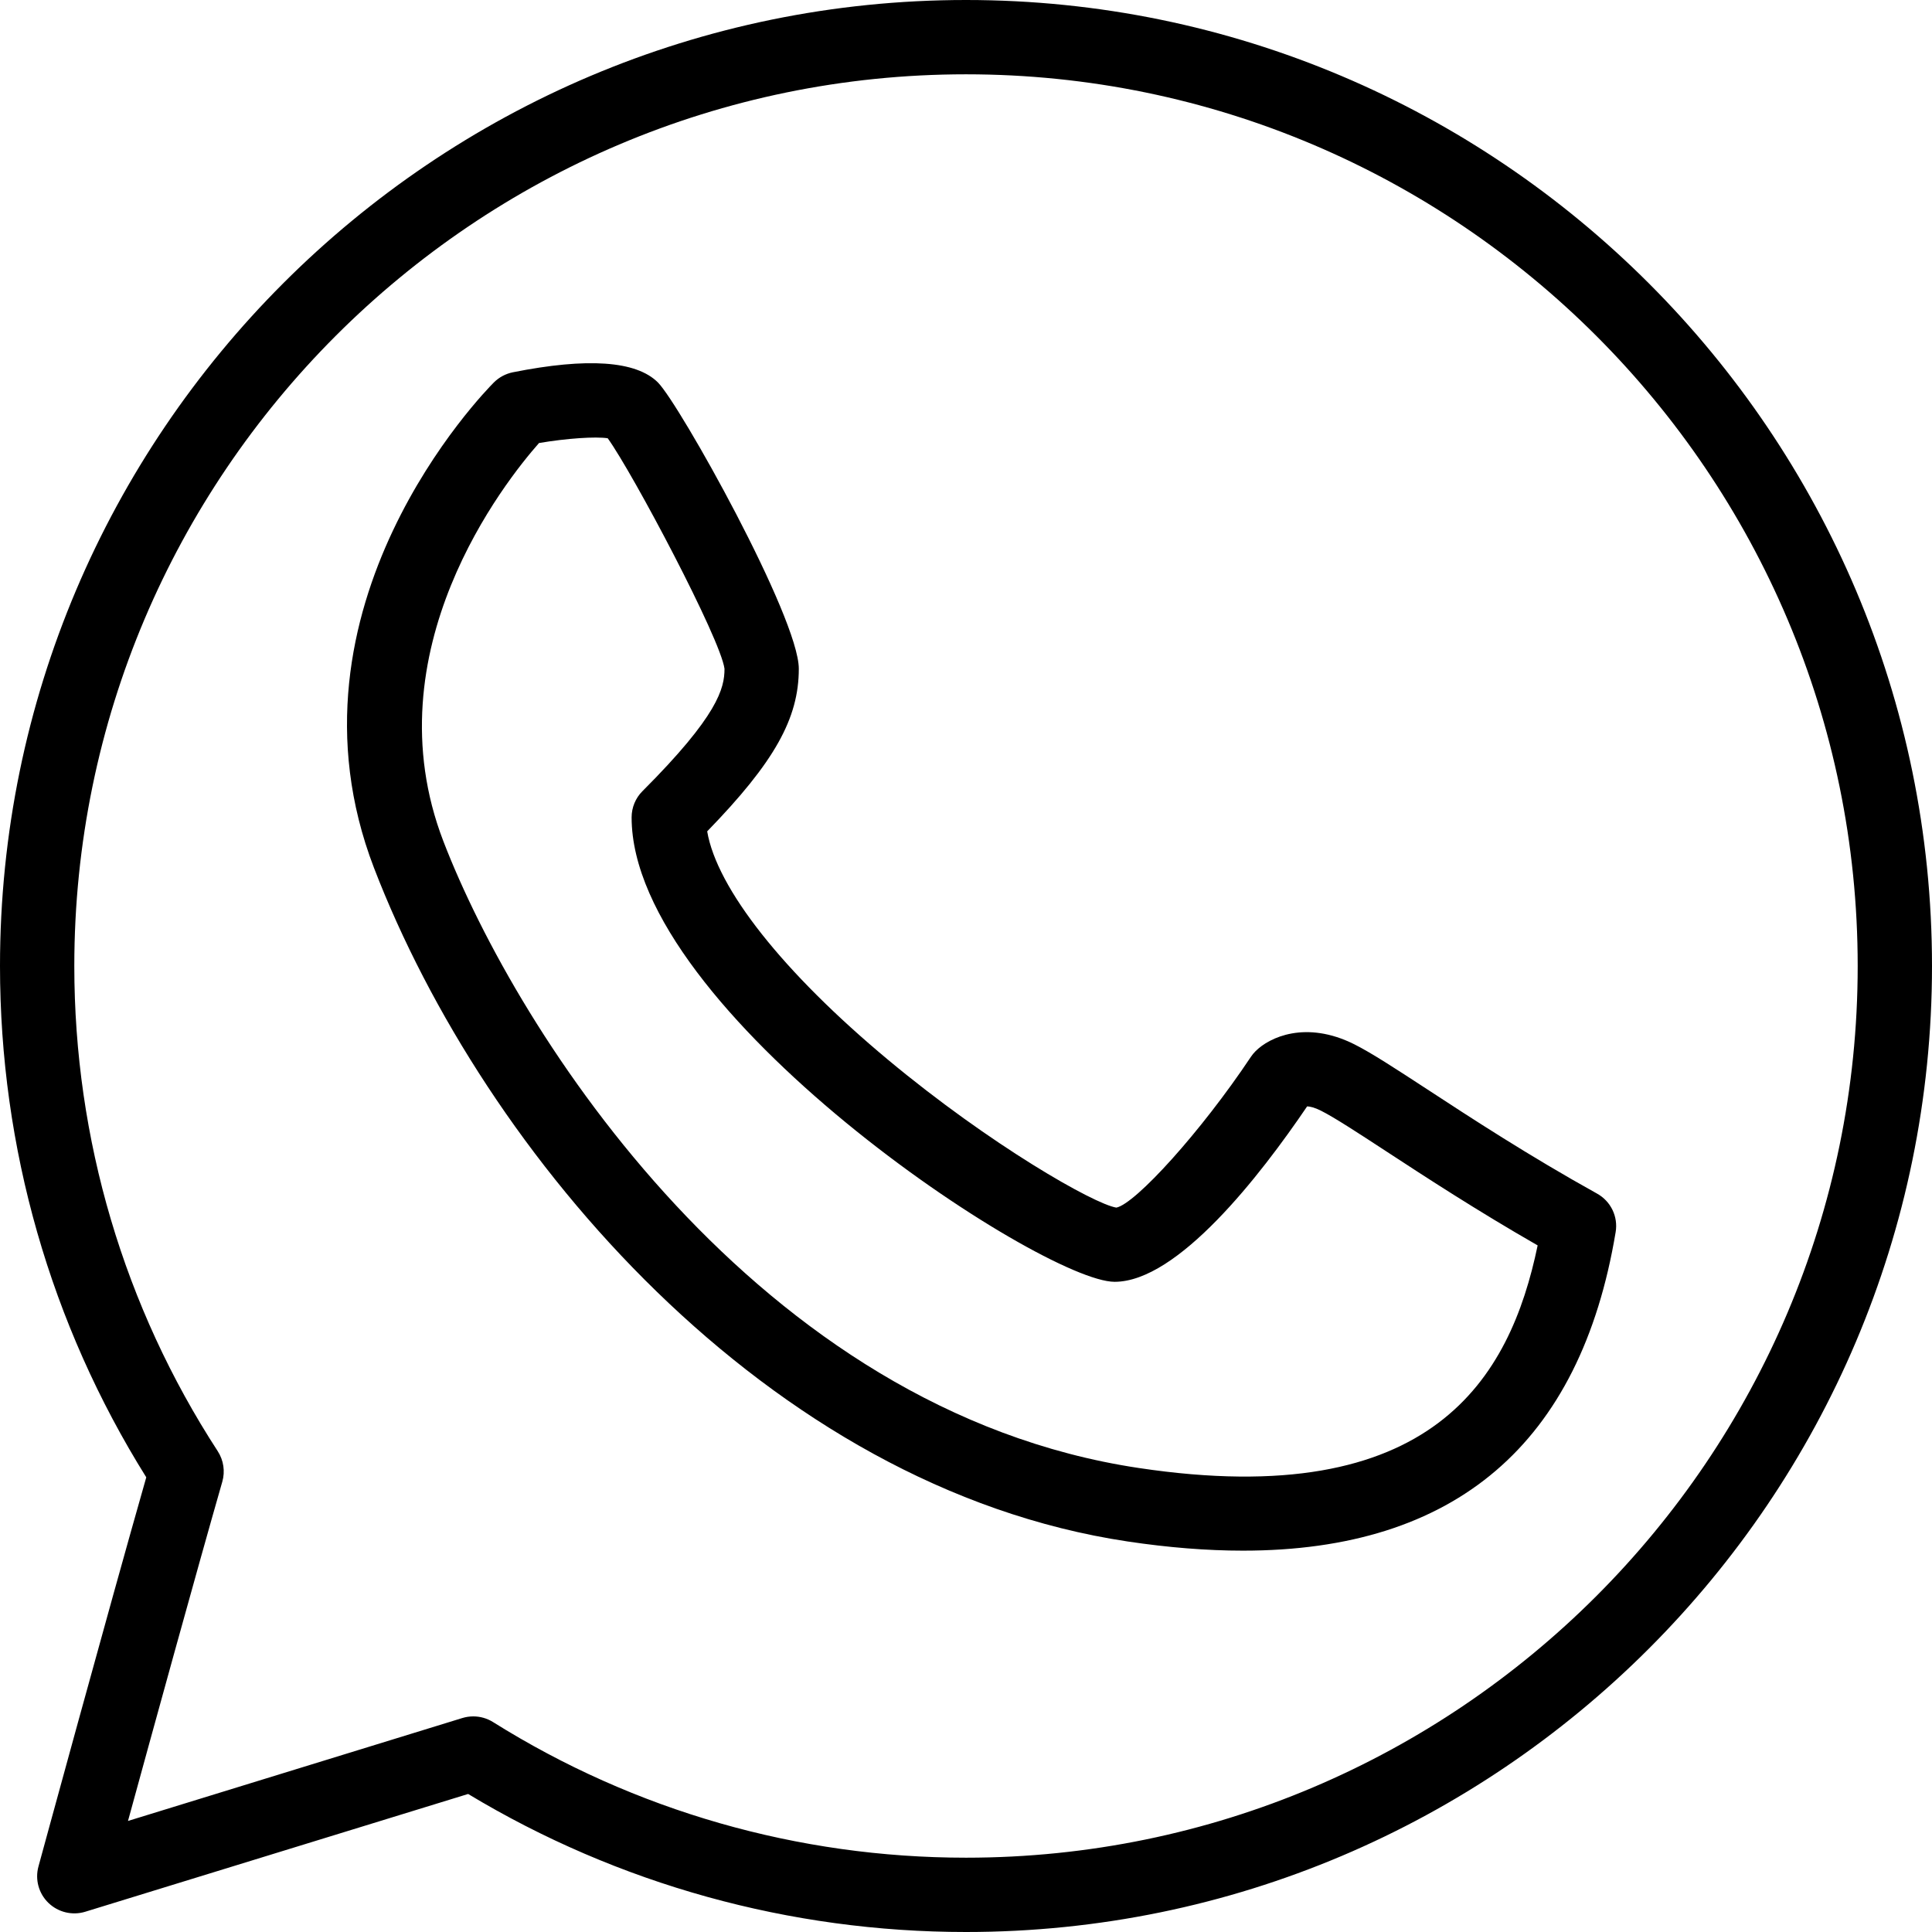
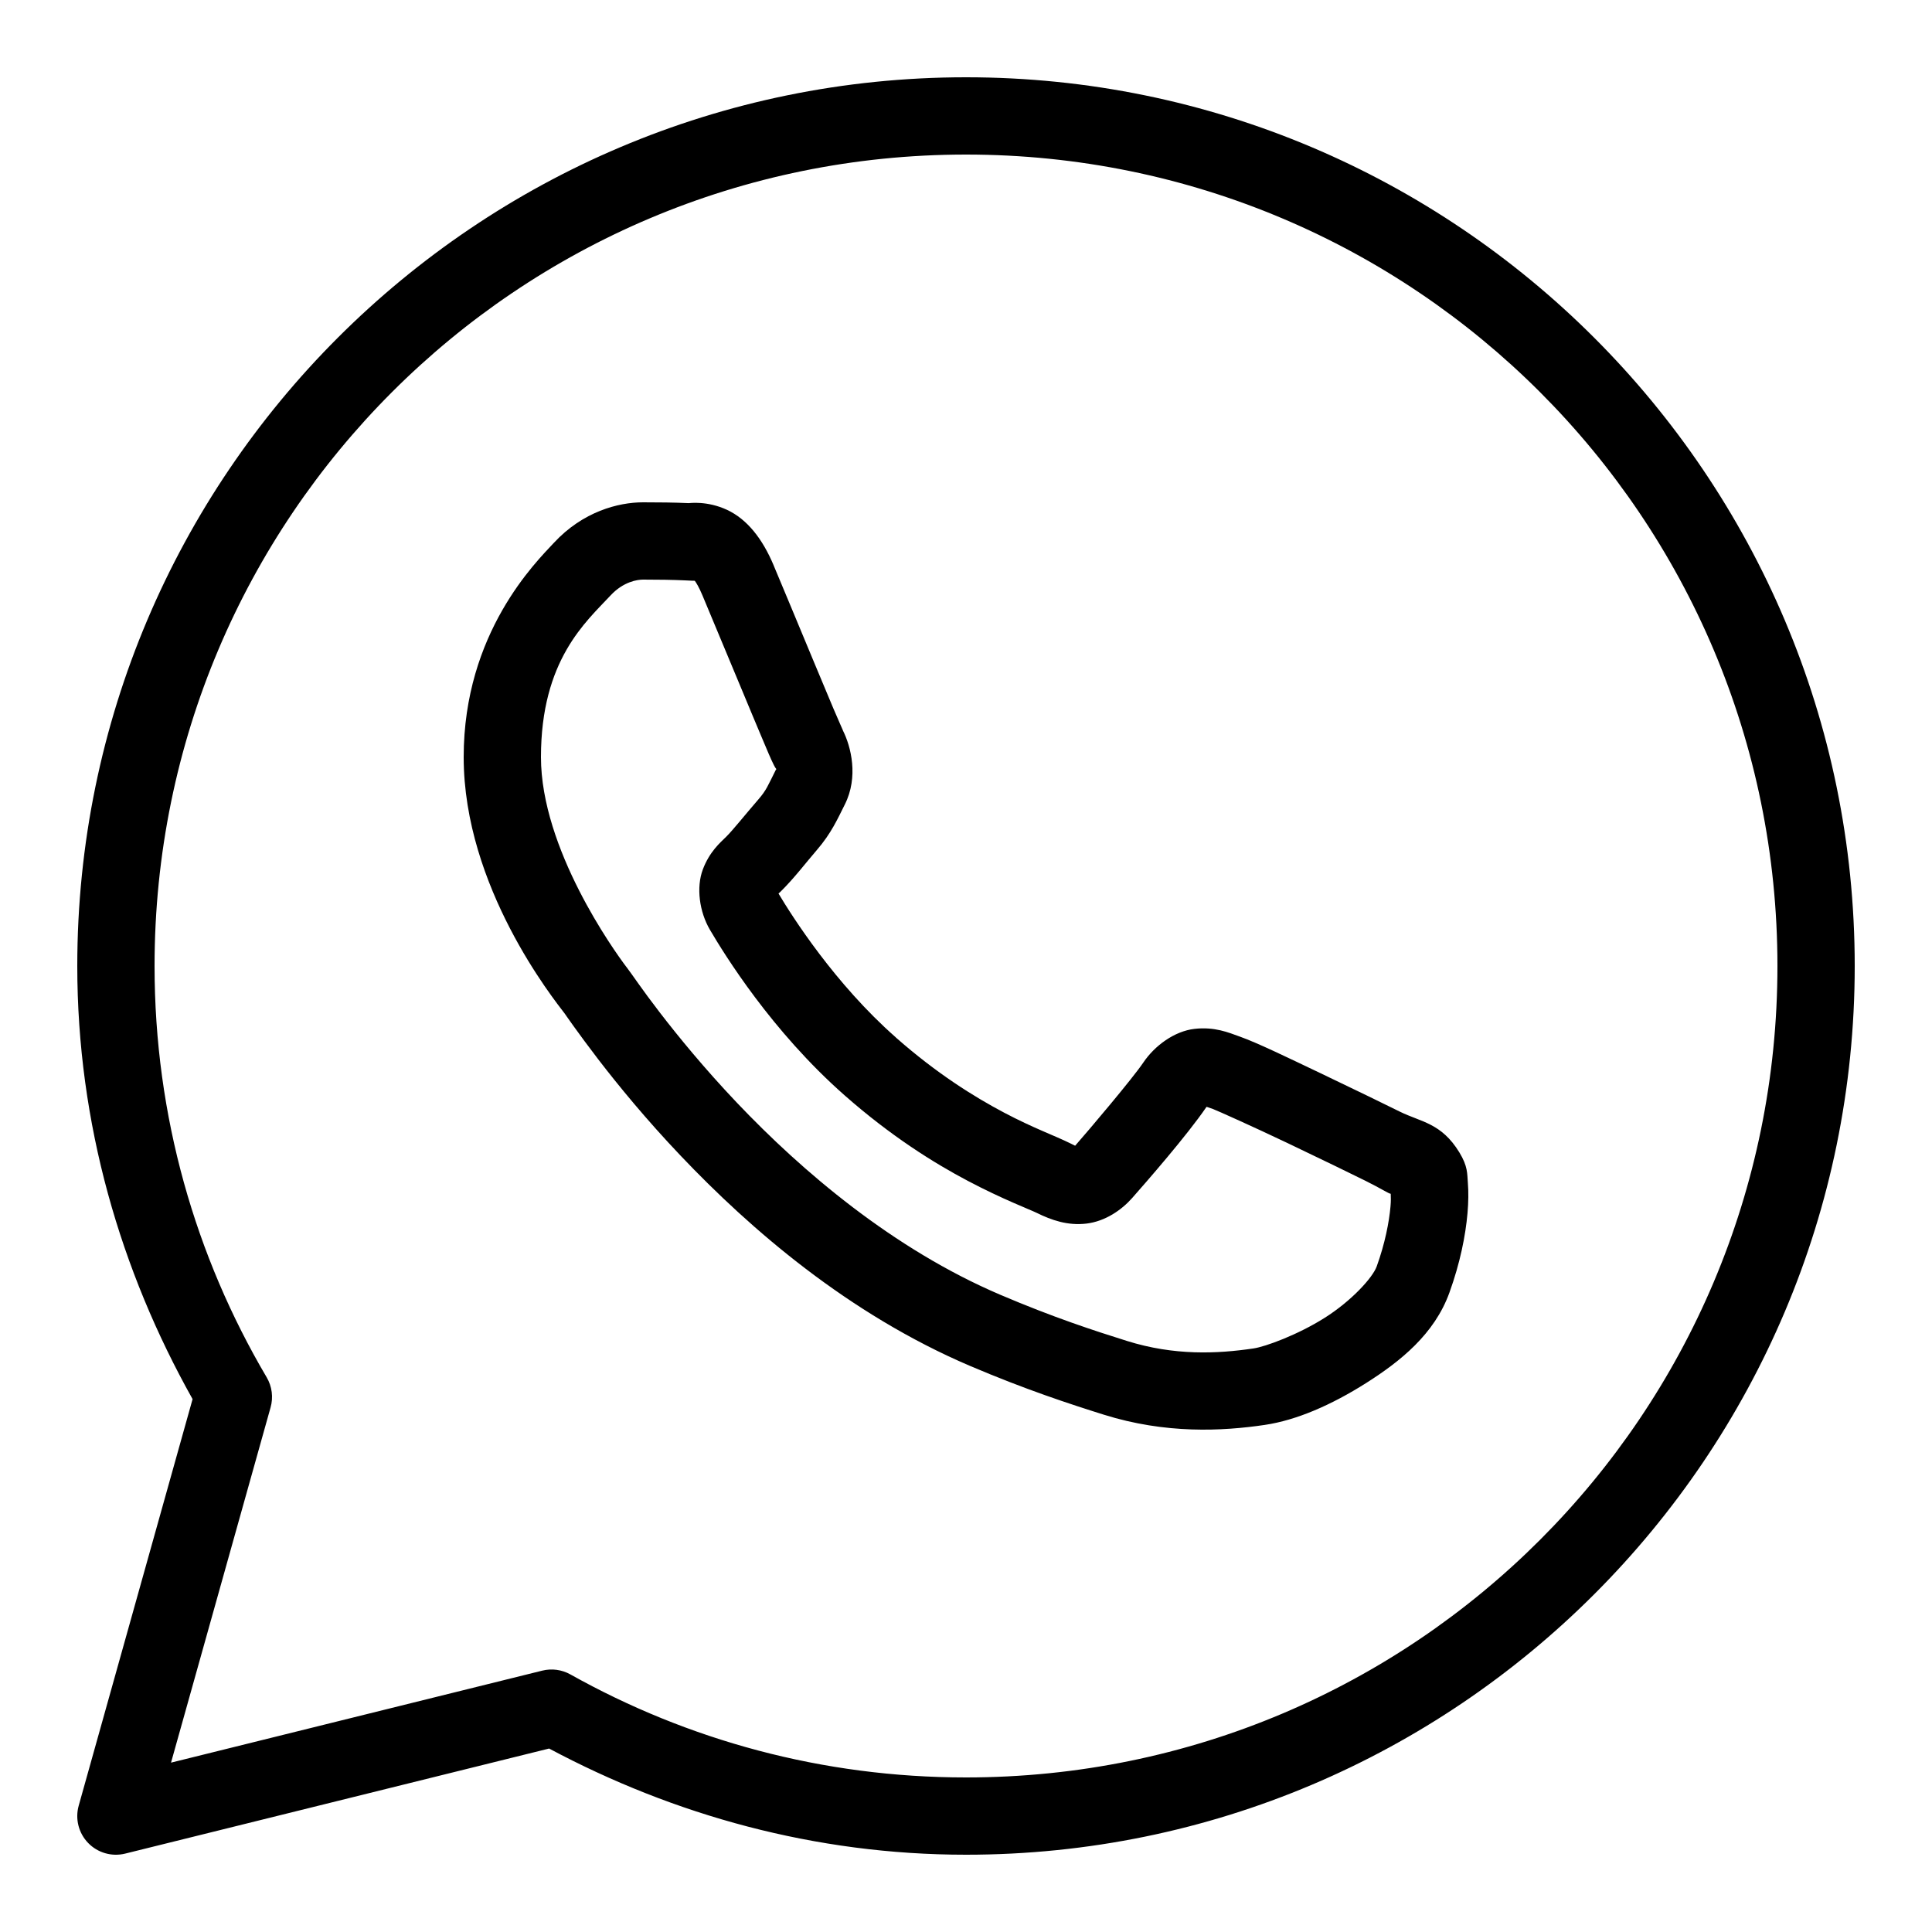
- <svg xmlns="http://www.w3.org/2000/svg" fill="#000000" height="800px" width="800px" version="1.1" id="Capa_1" viewBox="0 0 52 52" xml:space="preserve">
-   <g>
-     <g>
-       <path d="M26,0C11.663,0,0,11.663,0,26c0,4.891,1.359,9.639,3.937,13.762C2.91,43.36,1.055,50.166,1.035,50.237    c-0.096,0.352,0.007,0.728,0.27,0.981c0.263,0.253,0.643,0.343,0.989,0.237L12.6,48.285C16.637,50.717,21.26,52,26,52    c14.337,0,26-11.663,26-26S40.337,0,26,0z M26,50c-4.519,0-8.921-1.263-12.731-3.651c-0.161-0.101-0.346-0.152-0.531-0.152    c-0.099,0-0.198,0.015-0.294,0.044l-8.999,2.77c0.661-2.413,1.849-6.729,2.538-9.13c0.08-0.278,0.035-0.578-0.122-0.821    C3.335,35.173,2,30.657,2,26C2,12.767,12.767,2,26,2s24,10.767,24,24S39.233,50,26,50z" />
-       <path d="M42.985,32.126c-1.846-1.025-3.418-2.053-4.565-2.803c-0.876-0.572-1.509-0.985-1.973-1.218    c-1.297-0.647-2.28-0.19-2.654,0.188c-0.047,0.047-0.089,0.098-0.125,0.152c-1.347,2.021-3.106,3.954-3.621,4.058    c-0.595-0.093-3.38-1.676-6.148-3.981c-2.826-2.355-4.604-4.61-4.865-6.146C20.847,20.51,21.5,19.336,21.5,18    c0-1.377-3.212-7.126-3.793-7.707c-0.583-0.582-1.896-0.673-3.903-0.273c-0.193,0.039-0.371,0.134-0.511,0.273    c-0.243,0.243-5.929,6.04-3.227,13.066c2.966,7.711,10.579,16.674,20.285,18.13c1.103,0.165,2.137,0.247,3.105,0.247    c5.71,0,9.08-2.873,10.029-8.572C43.556,32.747,43.355,32.331,42.985,32.126z M30.648,39.511    c-10.264-1.539-16.729-11.708-18.715-16.87c-1.97-5.12,1.663-9.685,2.575-10.717c0.742-0.126,1.523-0.179,1.849-0.128    c0.681,0.947,3.039,5.402,3.143,6.204c0,0.525-0.171,1.256-2.207,3.293C17.105,21.48,17,21.734,17,22c0,5.236,11.044,12.5,13,12.5    c1.701,0,3.919-2.859,5.182-4.722c0.073,0.003,0.196,0.028,0.371,0.116c0.36,0.181,0.984,0.588,1.773,1.104    c1.042,0.681,2.426,1.585,4.06,2.522C40.644,37.09,38.57,40.701,30.648,39.511z" />
-     </g>
-   </g>
+ <svg xmlns="http://www.w3.org/2000/svg" viewBox="0 0 50 50" width="50px" height="50px">
+   <path d="M 25 2 C 12.31 2 2 12.31 2 25 C 2 29.079 3.119 32.886 4.984 36.209 L 2.037 46.73 A 1 1 0 0 0 3.24 47.971 L 14.211 45.252 C 17.435 46.973 21.093 48 25 48 C 37.69 48 48 37.69 48 25 C 48 12.31 37.69 2 25 2 z M 25 4 C 36.61 4 46 13.39 46 25 C 46 36.61 36.61 46 25 46 C 21.278 46 17.792 45.03 14.762 43.334 A 1 1 0 0 0 14.033 43.236 L 4.426 45.617 L 7.002 36.426 A 1 1 0 0 0 6.902 35.646 C 5.061 32.524 4 28.89 4 25 C 4 13.39 13.39 4 25 4 z M 16.643 13 C 16.002 13 15.086 13.238 14.334 14.049 C 13.882 14.536 12 16.37 12 19.594 C 12 22.955 14.331 25.856 14.613 26.229 L 14.615 26.229 L 14.615 26.23 C 14.588 26.195 14.973 26.752 15.486 27.42 C 16 28.088 16.717 28.965 17.619 29.914 C 19.423 31.813 21.958 34.007 25.105 35.35 C 26.555 35.967 27.698 36.339 28.564 36.611 C 30.17 37.115 31.632 37.039 32.73 36.877 C 33.553 36.756 34.457 36.361 35.352 35.795 C 36.246 35.229 37.123 34.525 37.51 33.455 C 37.787 32.688 37.928 31.98 37.979 31.396 C 38.004 31.105 38.007 30.848 37.988 30.609 C 37.969 30.371 37.99 30.189 37.768 29.824 C 37.302 29.06 36.775 29.04 36.225 28.768 C 35.919 28.616 35.049 28.191 34.176 27.775 C 33.304 27.36 32.549 26.992 32.084 26.826 C 31.79 26.72 31.432 26.568 30.914 26.627 C 30.397 26.686 29.885 27.059 29.588 27.5 C 29.306 27.918 28.17 29.258 27.824 29.652 C 27.82 29.65 27.85 29.663 27.713 29.596 C 27.285 29.384 26.761 29.204 25.986 28.795 C 25.212 28.386 24.242 27.783 23.182 26.848 L 23.182 26.846 C 21.603 25.456 20.497 23.711 20.148 23.125 C 20.172 23.097 20.146 23.131 20.195 23.082 L 20.197 23.08 C 20.554 22.729 20.87 22.31 21.137 22.002 C 21.515 21.566 21.682 21.181 21.863 20.822 C 22.224 20.106 22.023 19.319 21.814 18.904 L 21.814 18.902 C 21.829 18.931 21.702 18.65 21.564 18.326 C 21.427 18.001 21.252 17.58 21.064 17.131 C 20.69 16.233 20.272 15.225 20.023 14.635 L 20.023 14.633 C 19.731 13.938 19.334 13.437 18.816 13.195 C 18.298 12.954 17.841 13.022 17.822 13.021 L 17.82 13.021 C 17.451 13.004 17.045 13 16.643 13 z M 16.643 15 C 17.028 15 17.408 15.005 17.727 15.02 C 18.054 15.036 18.034 15.037 17.971 15.008 C 17.907 14.978 17.994 14.968 18.18 15.41 C 18.423 15.988 18.843 16.999 19.219 17.9 C 19.407 18.351 19.582 18.774 19.723 19.105 C 19.863 19.437 19.939 19.622 20.027 19.799 L 20.027 19.801 L 20.029 19.803 C 20.116 19.973 20.108 19.864 20.078 19.924 C 19.867 20.343 19.838 20.445 19.625 20.691 C 19.3 21.066 18.968 21.483 18.793 21.656 C 18.639 21.807 18.362 22.042 18.189 22.502 C 18.016 22.963 18.097 23.595 18.375 24.066 C 18.745 24.695 19.964 26.679 21.859 28.348 C 23.053 29.4 24.165 30.096 25.053 30.564 C 25.941 31.033 26.664 31.307 26.826 31.387 C 27.211 31.577 27.631 31.725 28.119 31.666 C 28.608 31.607 29.029 31.311 29.297 31.008 L 29.299 31.006 C 29.656 30.601 30.716 29.391 31.225 28.645 C 31.246 28.652 31.239 28.646 31.408 28.707 L 31.408 28.709 L 31.41 28.709 C 31.487 28.736 32.454 29.169 33.316 29.58 C 34.179 29.991 35.054 30.418 35.338 30.559 C 35.748 30.762 35.942 30.894 35.992 30.895 C 35.996 30.983 35.999 31.078 35.986 31.223 C 35.951 31.624 35.844 32.18 35.629 32.775 C 35.524 33.067 34.975 33.668 34.283 34.105 C 33.591 34.543 32.749 34.853 32.438 34.898 C 31.5 35.037 30.387 35.087 29.164 34.703 C 28.316 34.437 27.259 34.093 25.891 33.51 C 23.115 32.326 20.756 30.312 19.07 28.537 C 18.228 27.65 17.553 26.824 17.072 26.199 C 16.593 25.576 16.384 25.251 16.209 25.021 L 16.207 25.02 C 15.897 24.61 14 21.971 14 19.594 C 14 17.078 15.168 16.091 15.801 15.41 C 16.133 15.052 16.496 15 16.643 15 z" />
</svg>
